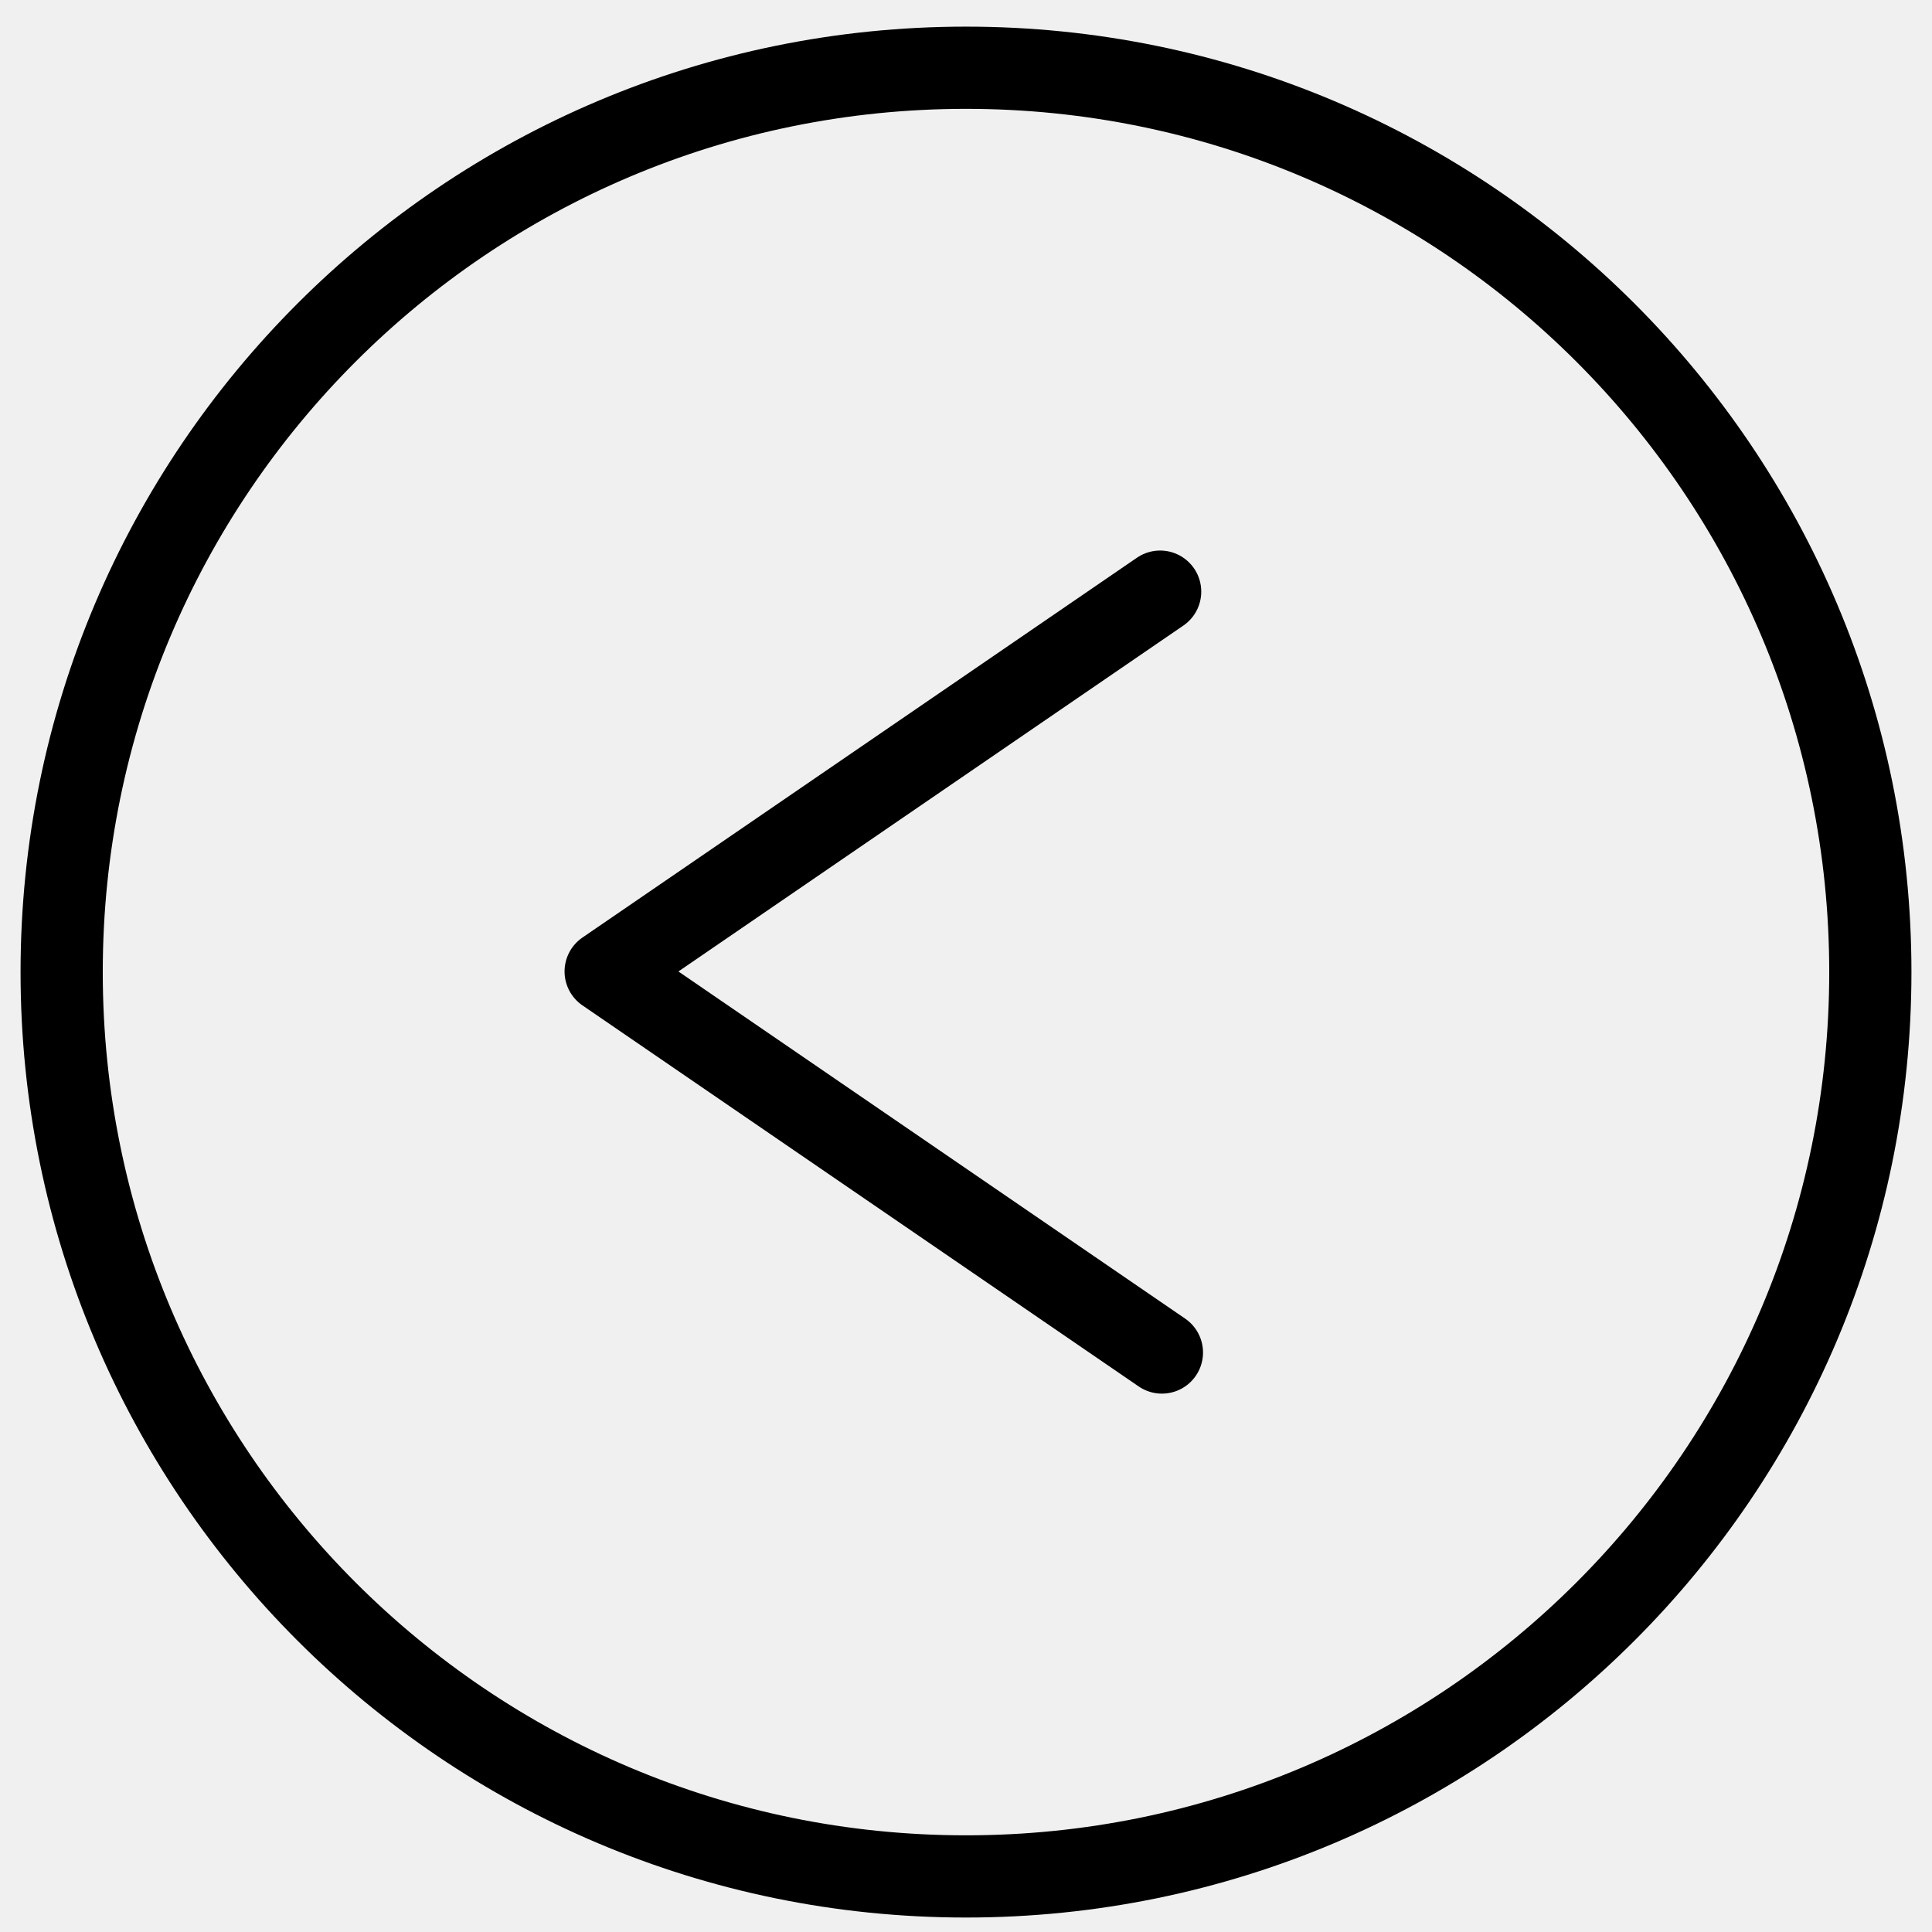
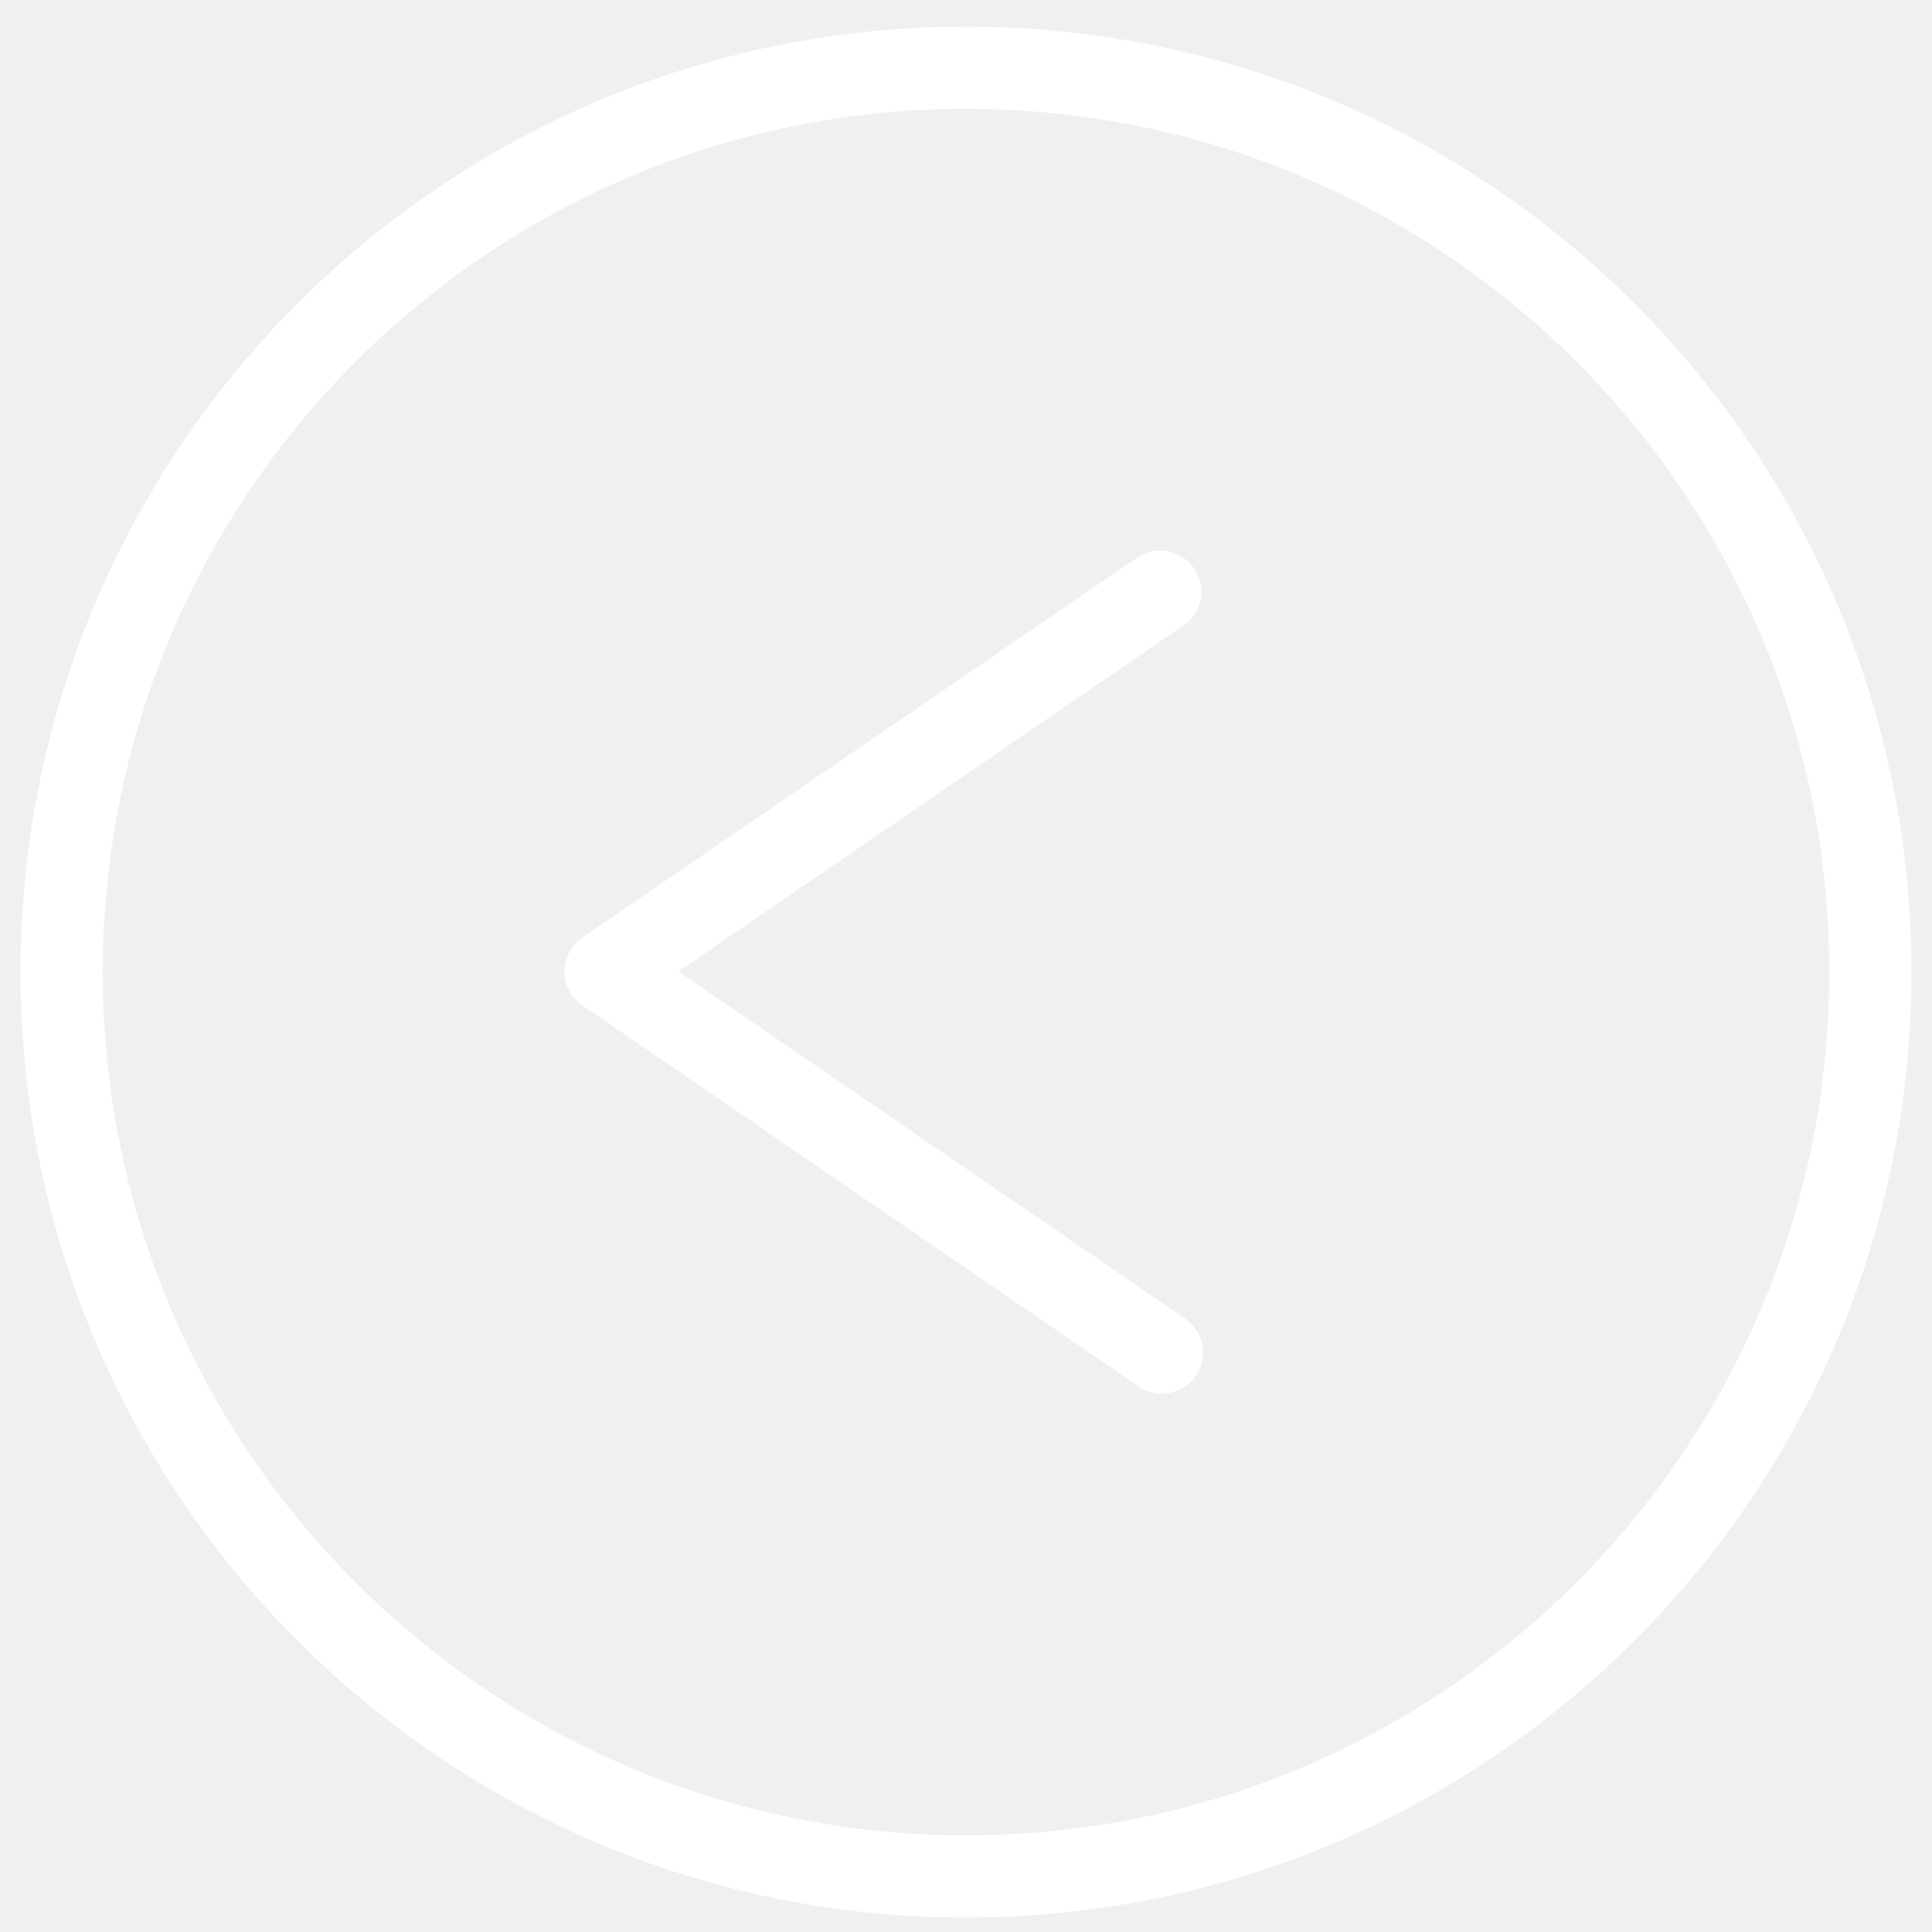
<svg xmlns="http://www.w3.org/2000/svg" xmlns:xlink="http://www.w3.org/1999/xlink" width="47px" height="47px" viewBox="0 0 47 47" version="1.1">
  <defs>
    <path id="path-1" d="M27.223,13.393 L13.734,22.633 L27.266,31.903" />
  </defs>
  <g id="Welcome" stroke="none" stroke-width="1" fill="none" fill-rule="evenodd">
    <g id="Path-1-+-Oval-1-Copy" transform="translate(1, 1)">
      <g id="Path-1">
        <use stroke="none" xlink:href="#path-1" />
-         <use stroke="#000000" stroke-width="2" stroke-linecap="round" stroke-linejoin="round" xlink:href="#path-1" />
+         <use stroke="#FFF" stroke-width="2" stroke-linecap="round" stroke-linejoin="round" xlink:href="#path-1" />
      </g>
-       <circle id="Oval-1" stroke="#000000" stroke-width="2" cx="22.5" cy="22.648" r="22" />
+       <circle id="Oval-1" stroke="#FFF" stroke-width="2" cx="22.5" cy="22.648" r="22" />
    </g>
  </g>
</svg>
